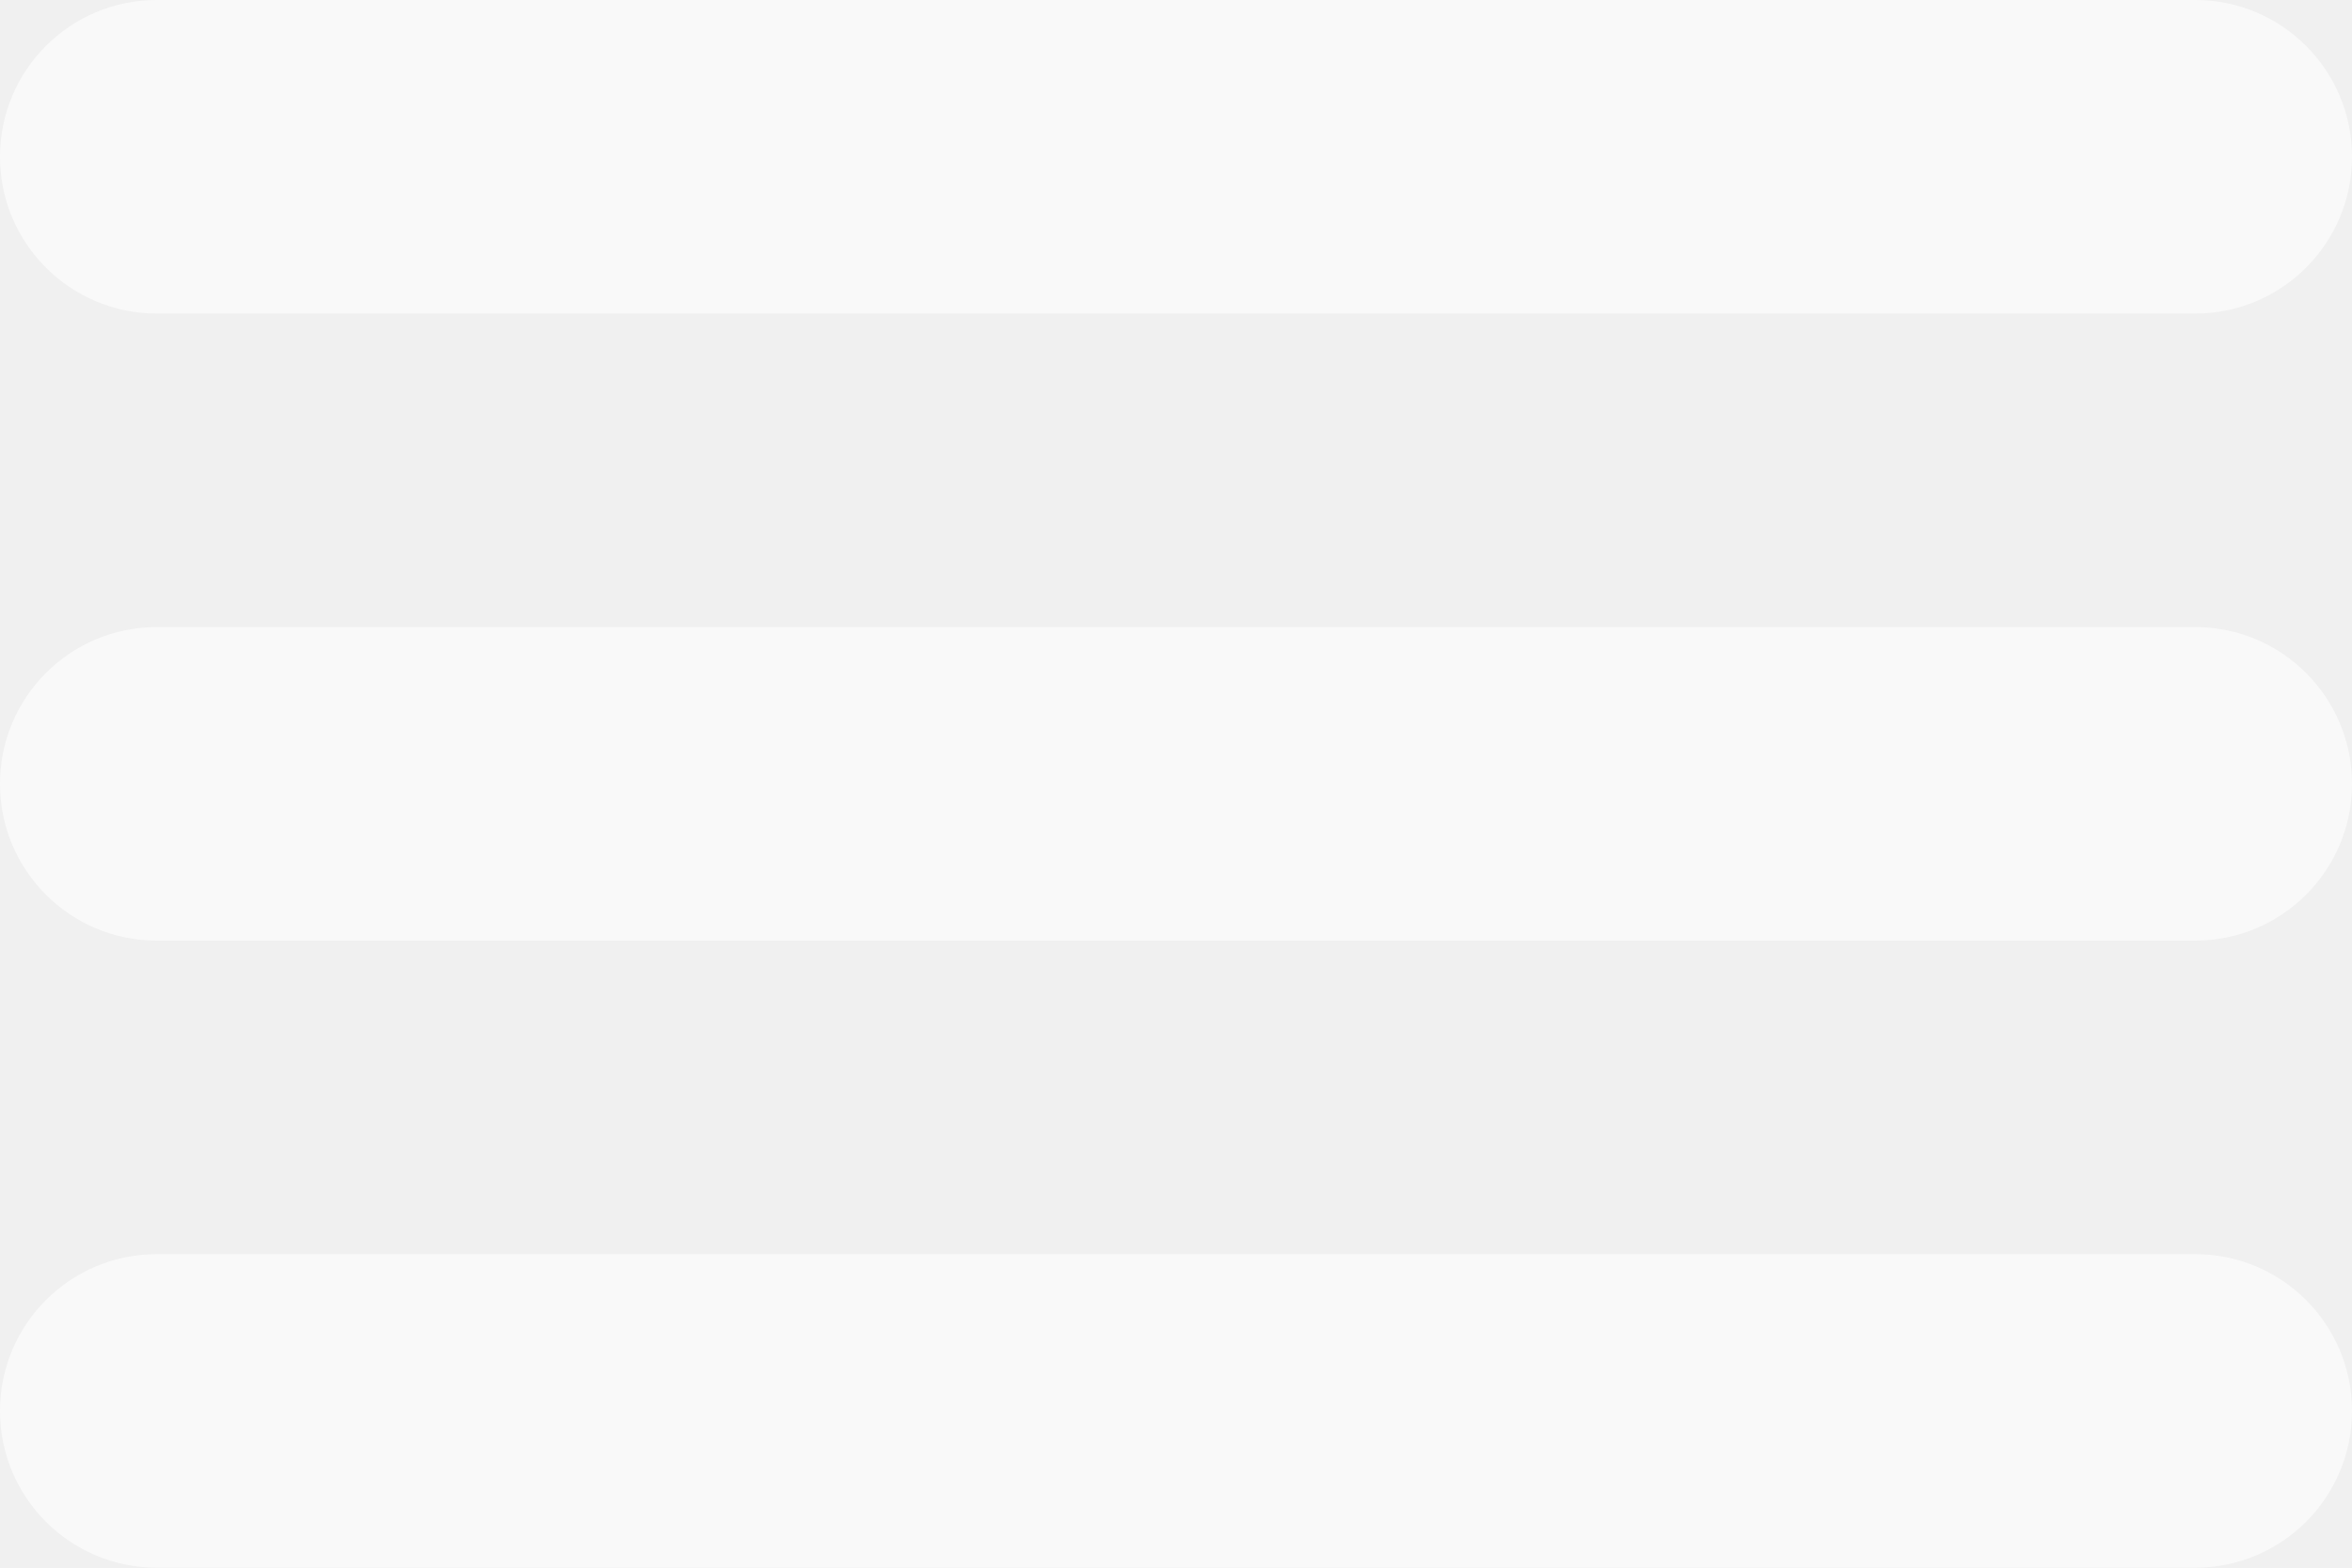
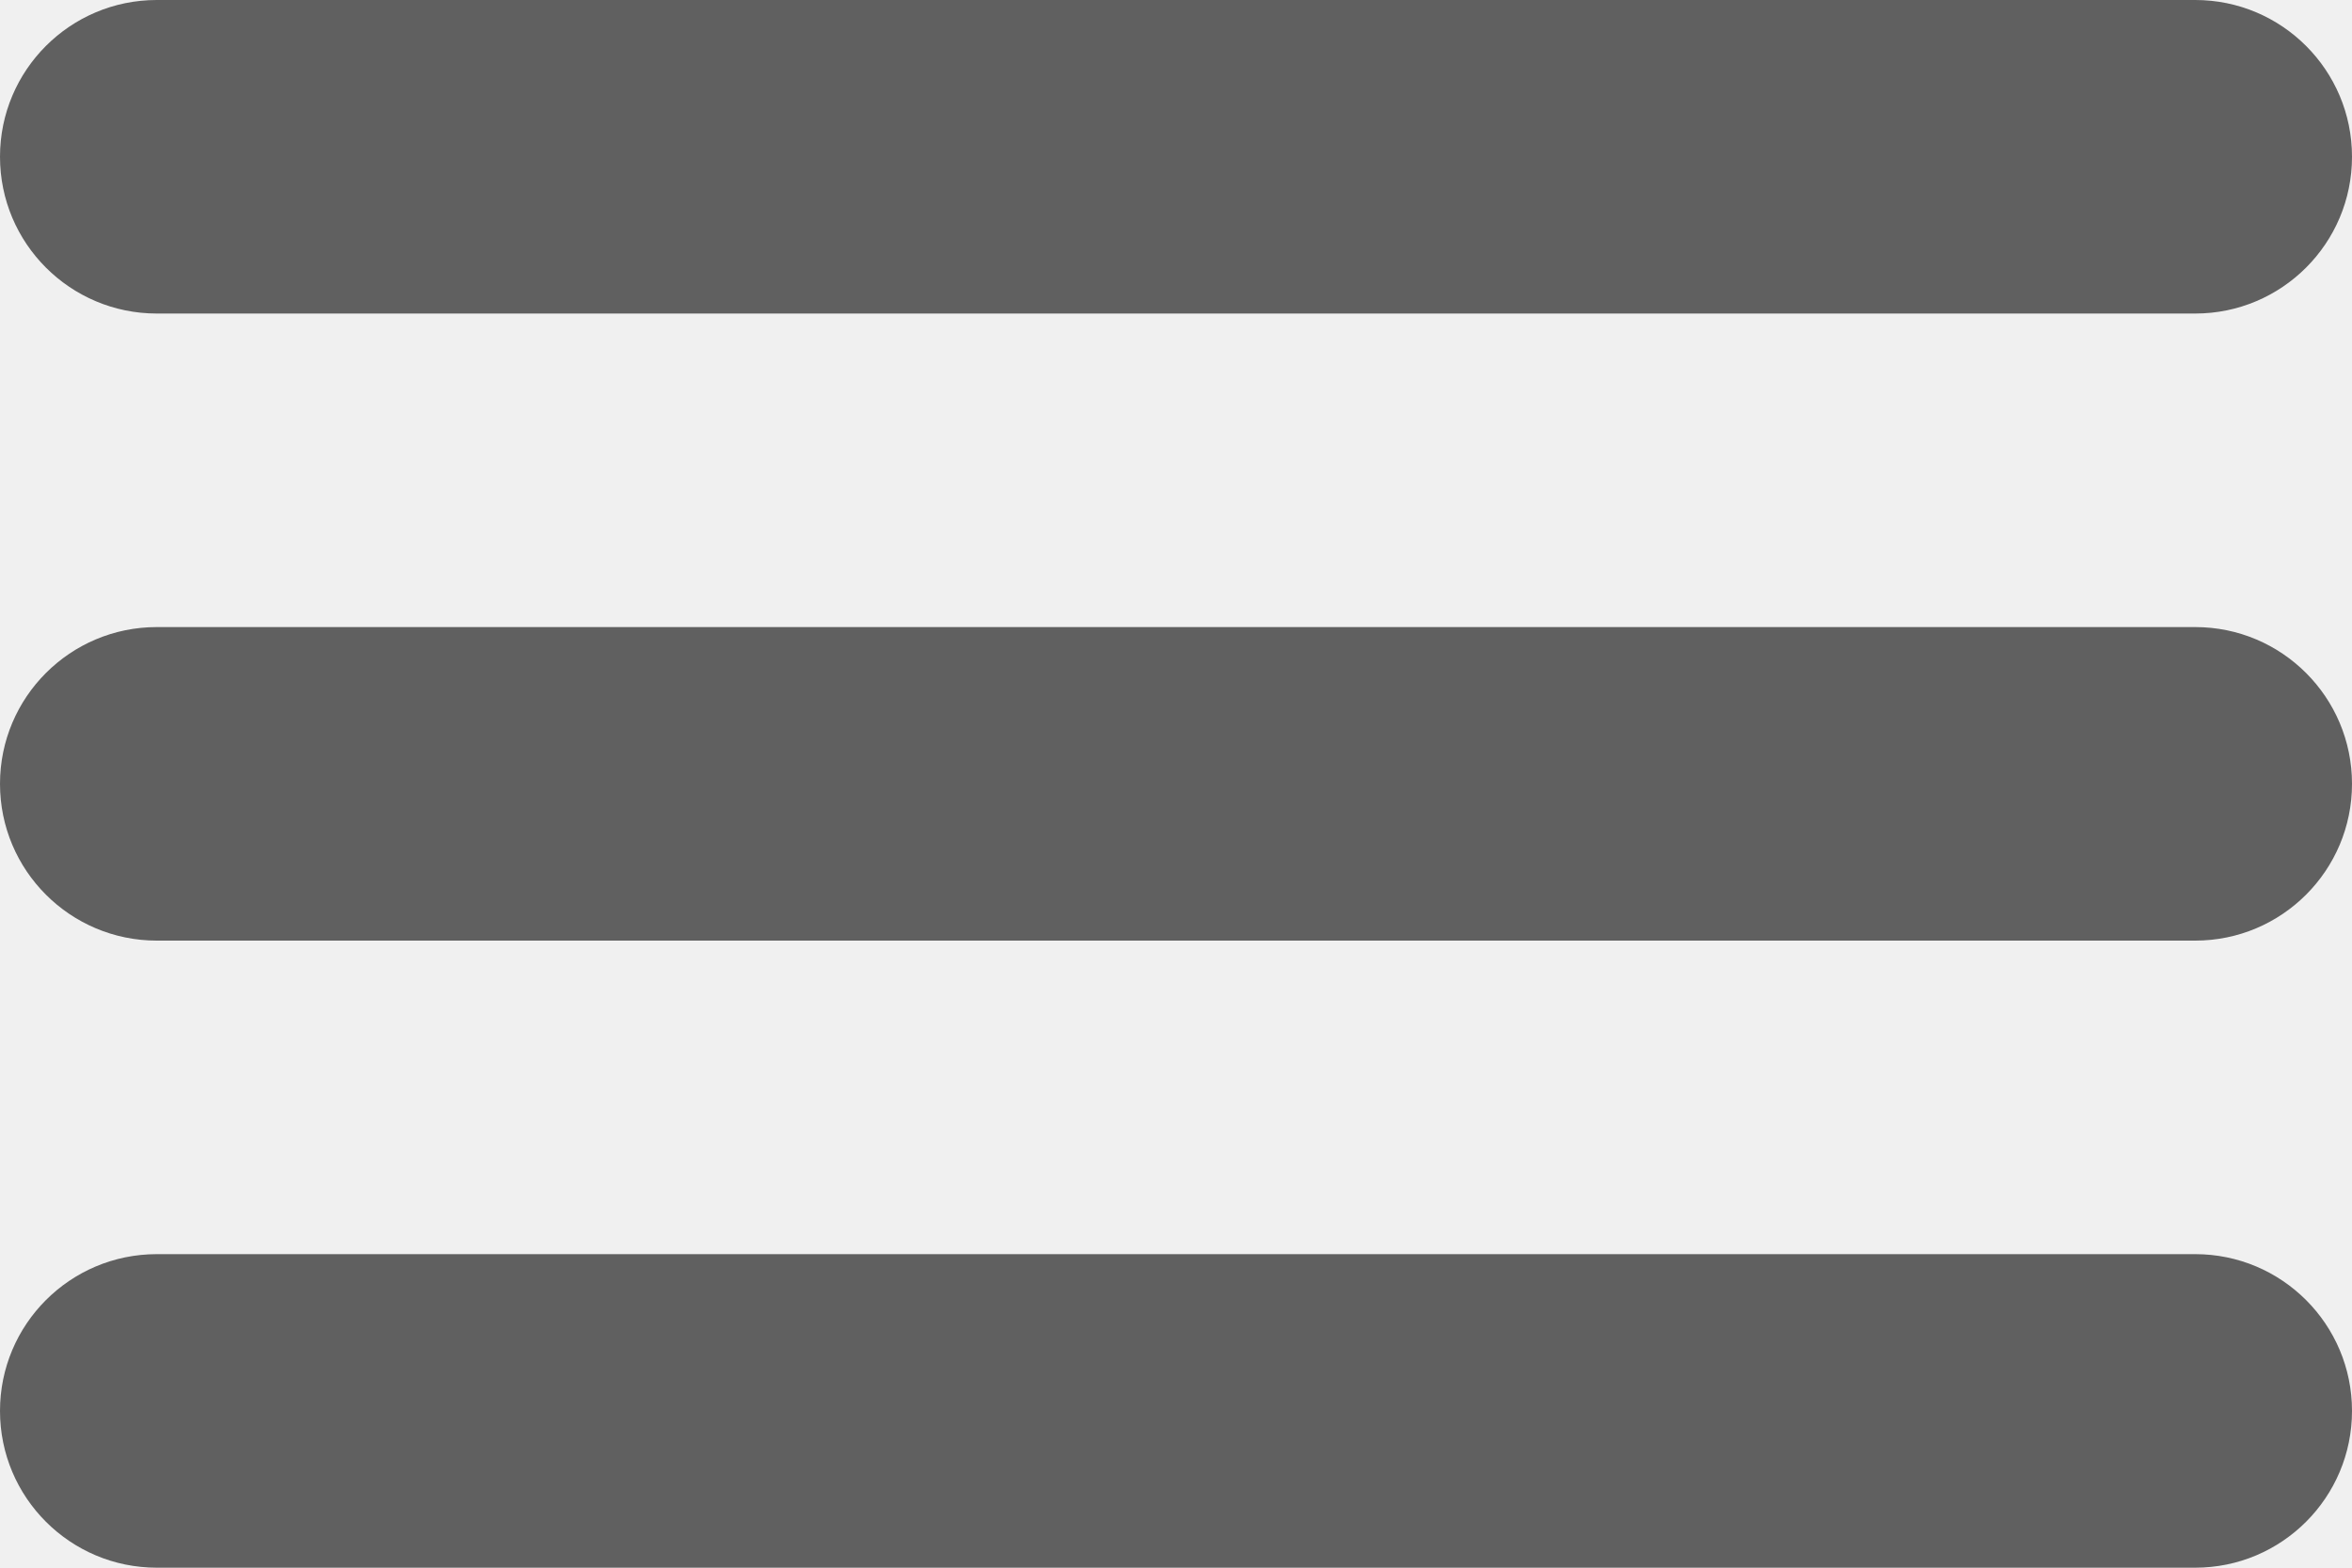
<svg xmlns="http://www.w3.org/2000/svg" width="30" height="20" viewBox="0 0 30 20" fill="none">
  <g id="Hamburger menu">
-     <rect id="Rectangle 3" width="30" height="4" rx="2" fill="white" fill-opacity="0.6" />
-     <rect id="Rectangle 4" y="8" width="30" height="4" rx="2" fill="white" fill-opacity="0.6" />
-     <rect id="Rectangle 5" y="16" width="30" height="4" rx="2" fill="white" fill-opacity="0.6" />
+     <rect id="Rectangle 3" width="30" height="4" rx="2" fill="black" fill-opacity="0.6" />
+     <rect id="Rectangle 4" y="8" width="30" height="4" rx="2" fill="black" fill-opacity="0.6" />
+     <rect id="Rectangle 5" y="16" width="30" height="4" rx="2" fill="black" fill-opacity="0.6" />
  </g>
</svg>
